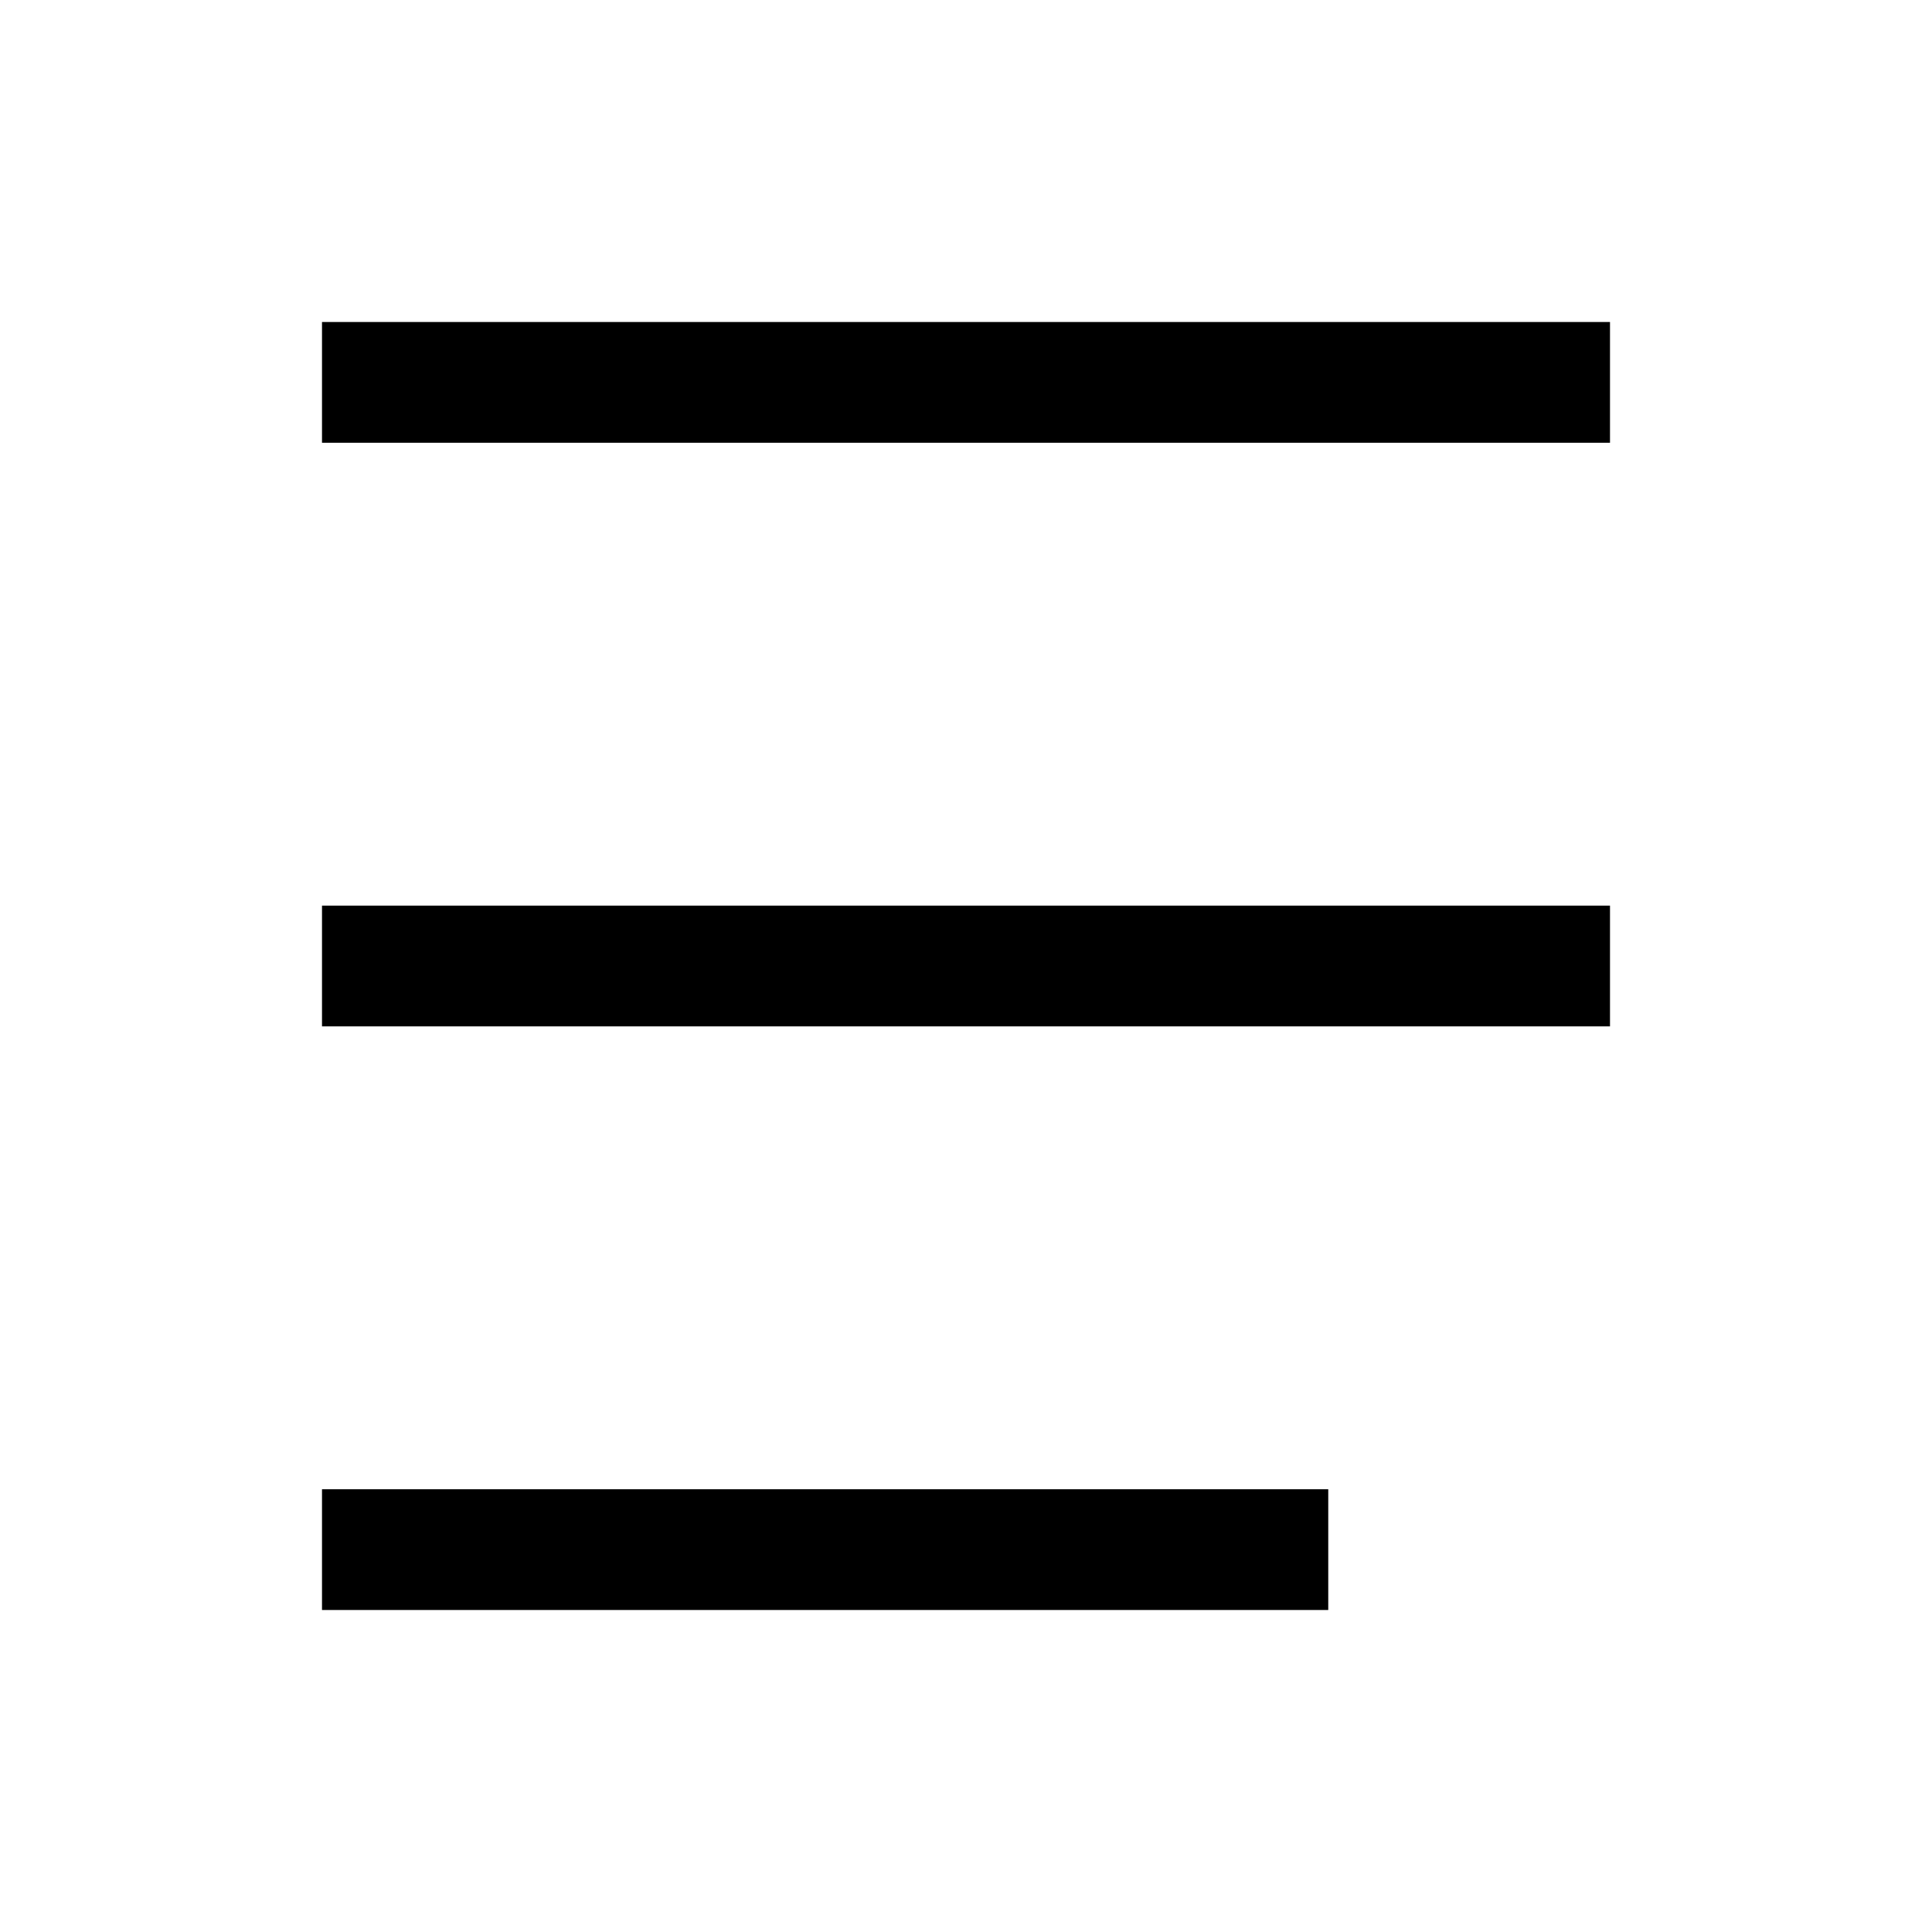
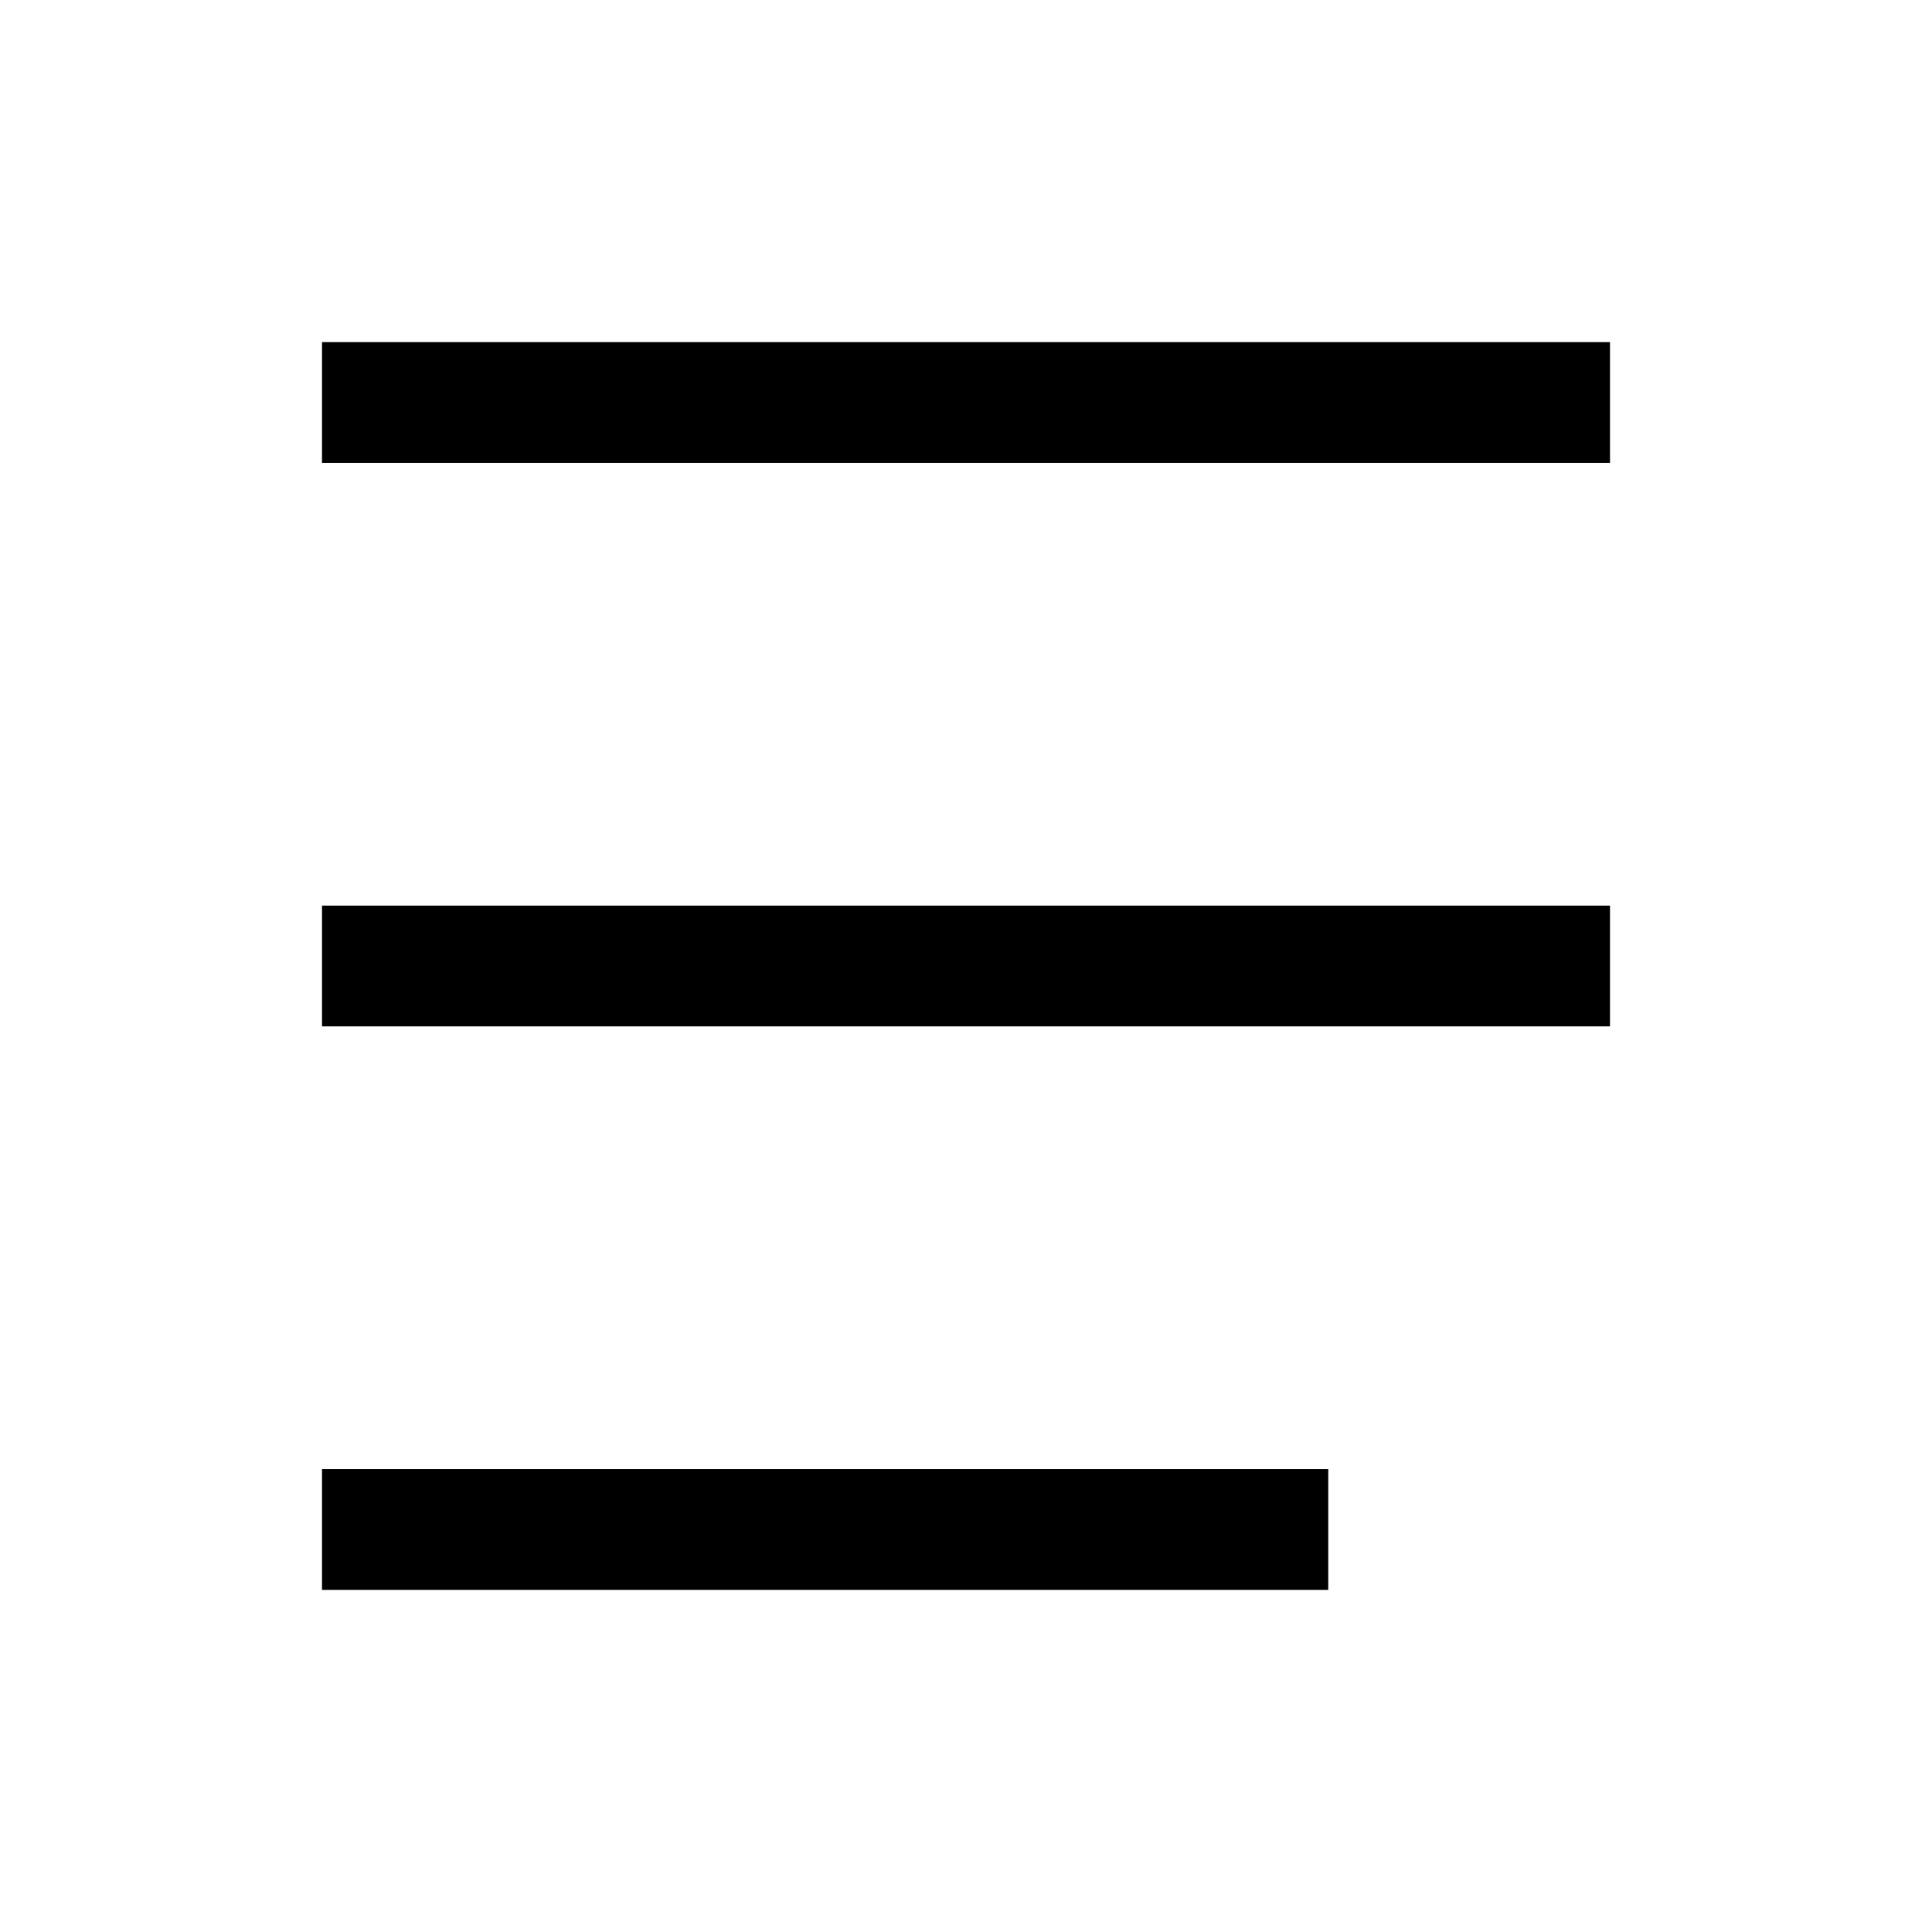
<svg xmlns="http://www.w3.org/2000/svg" viewBox="0 0 24 24" style="fill: none" stroke="currentColor" stroke-width="1.5">
-   <path d="M4 4.75H20M4 12H20M4 19.25H16.5" vector-effect="non-scaling-stroke" />
+   <path d="M4 5H20M4 12H20M4 19H16.5" vector-effect="non-scaling-stroke" />
</svg>
